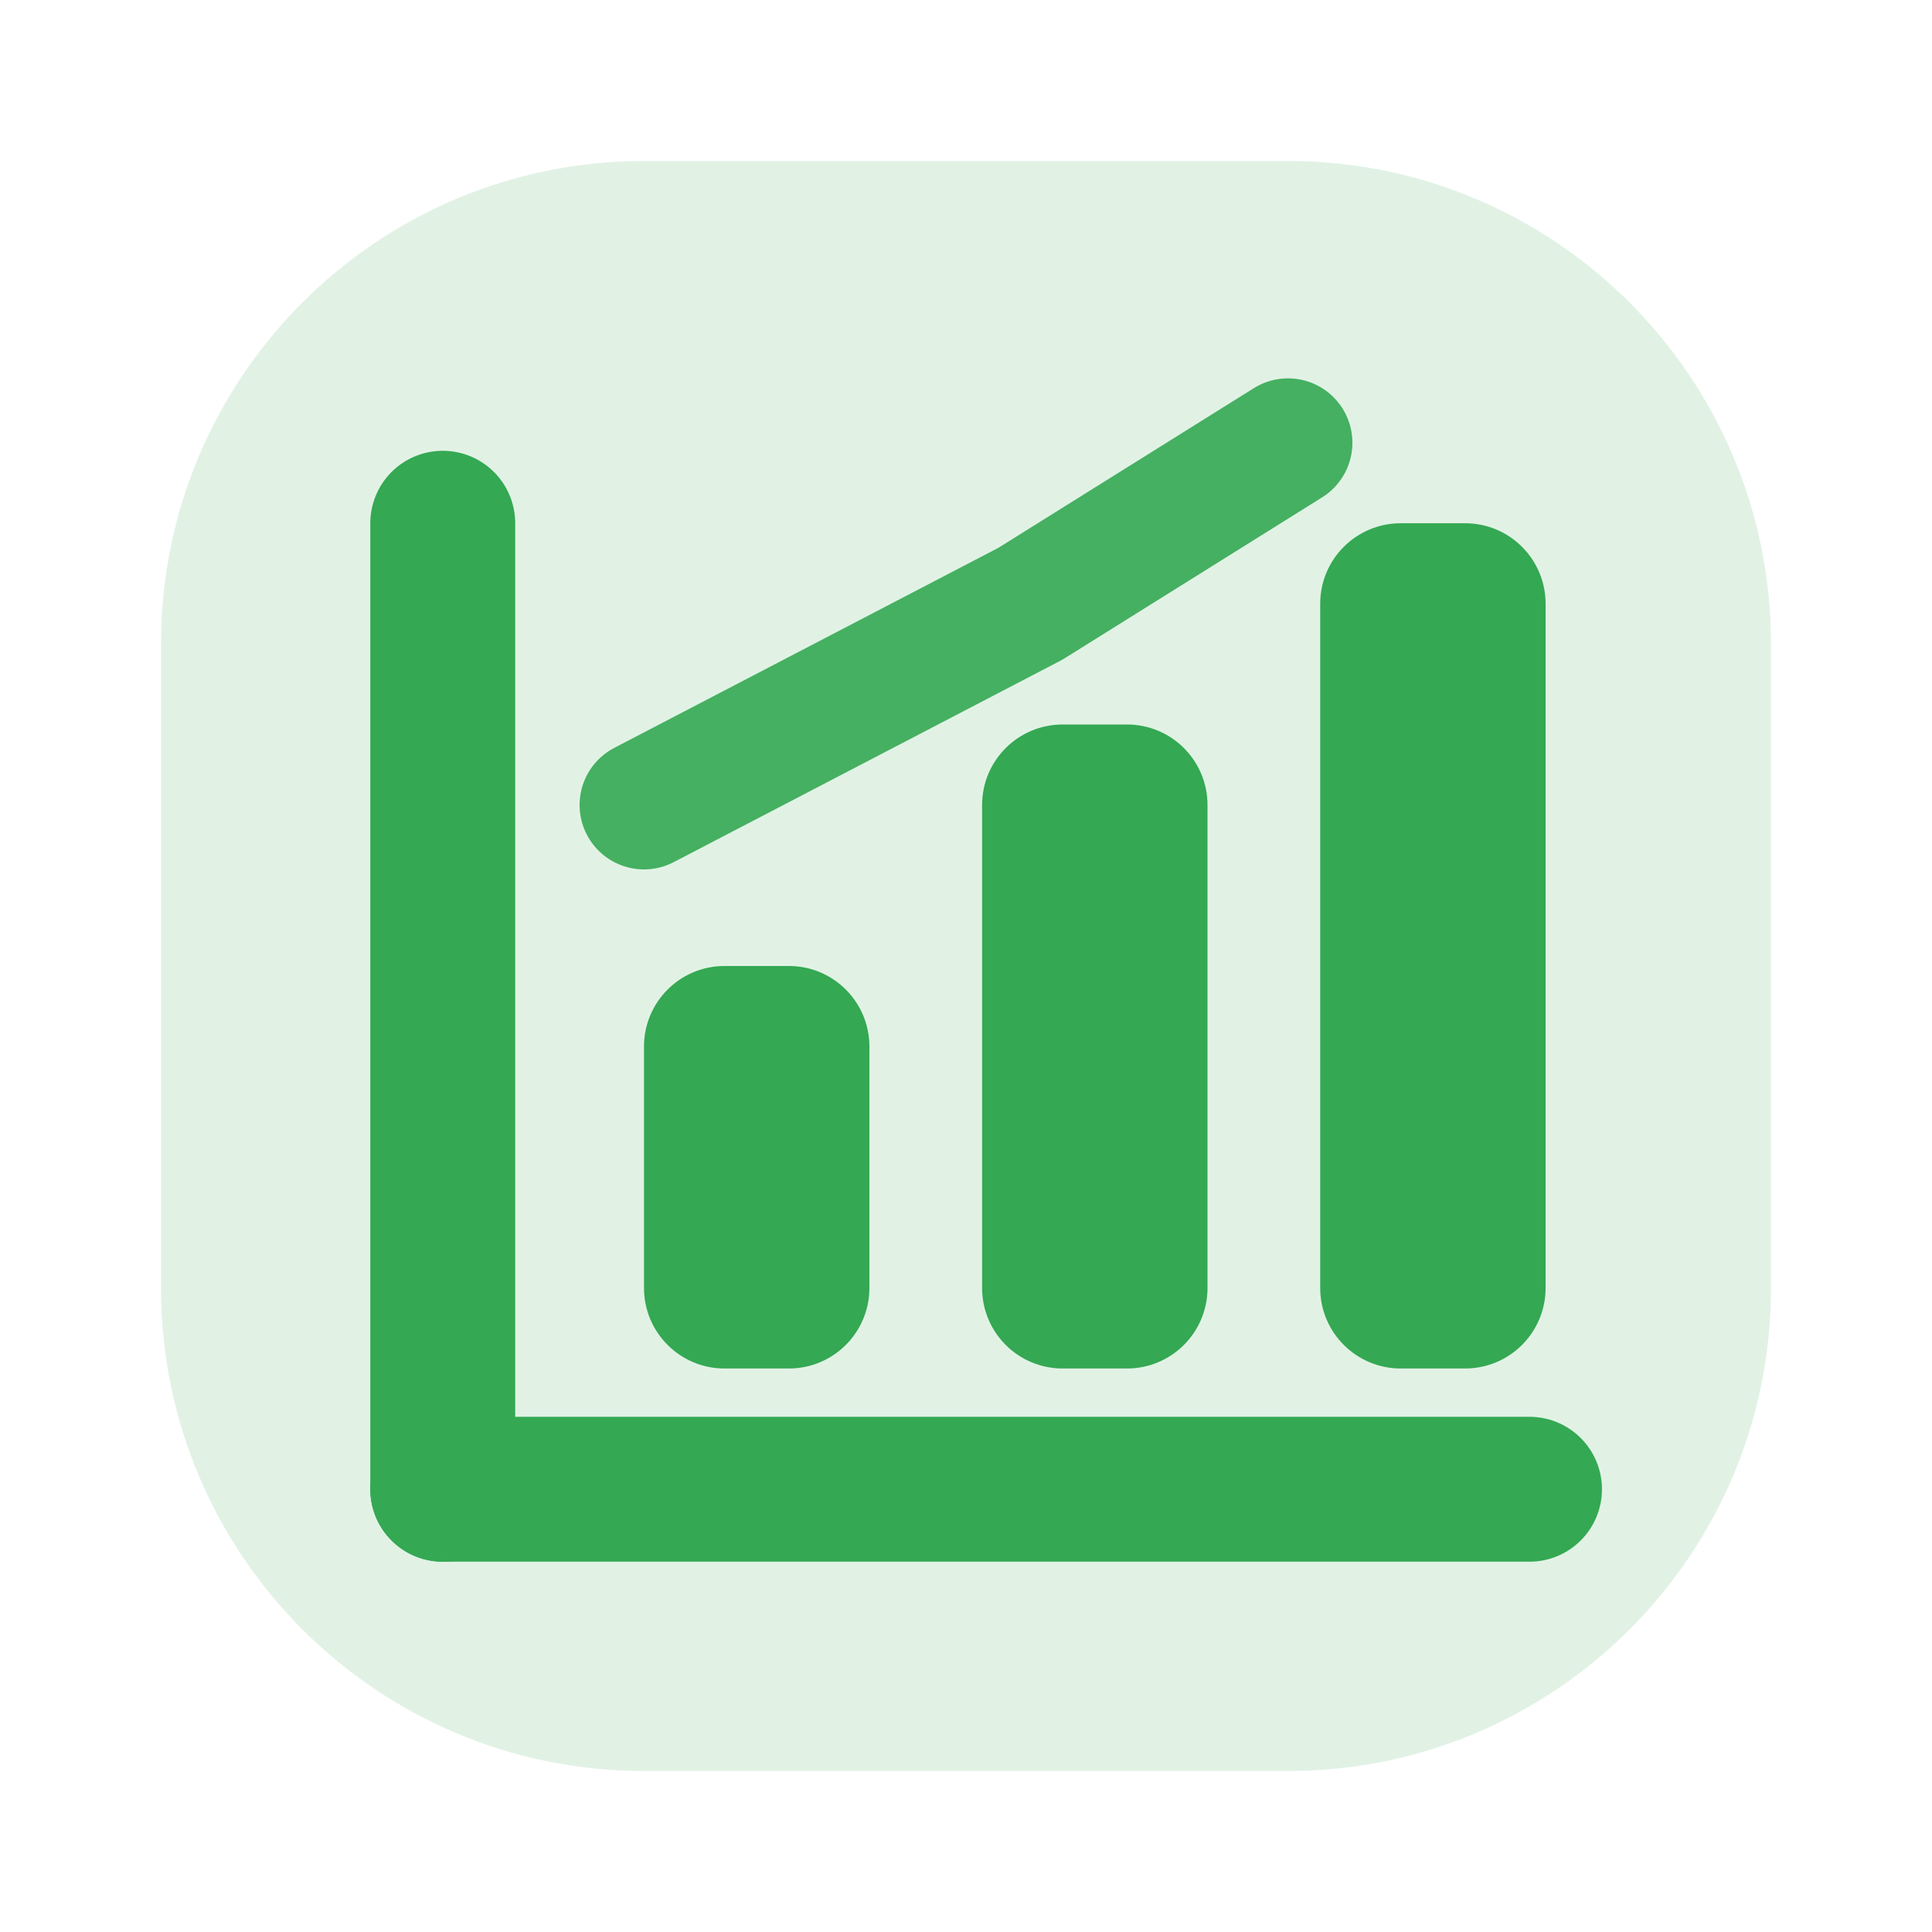
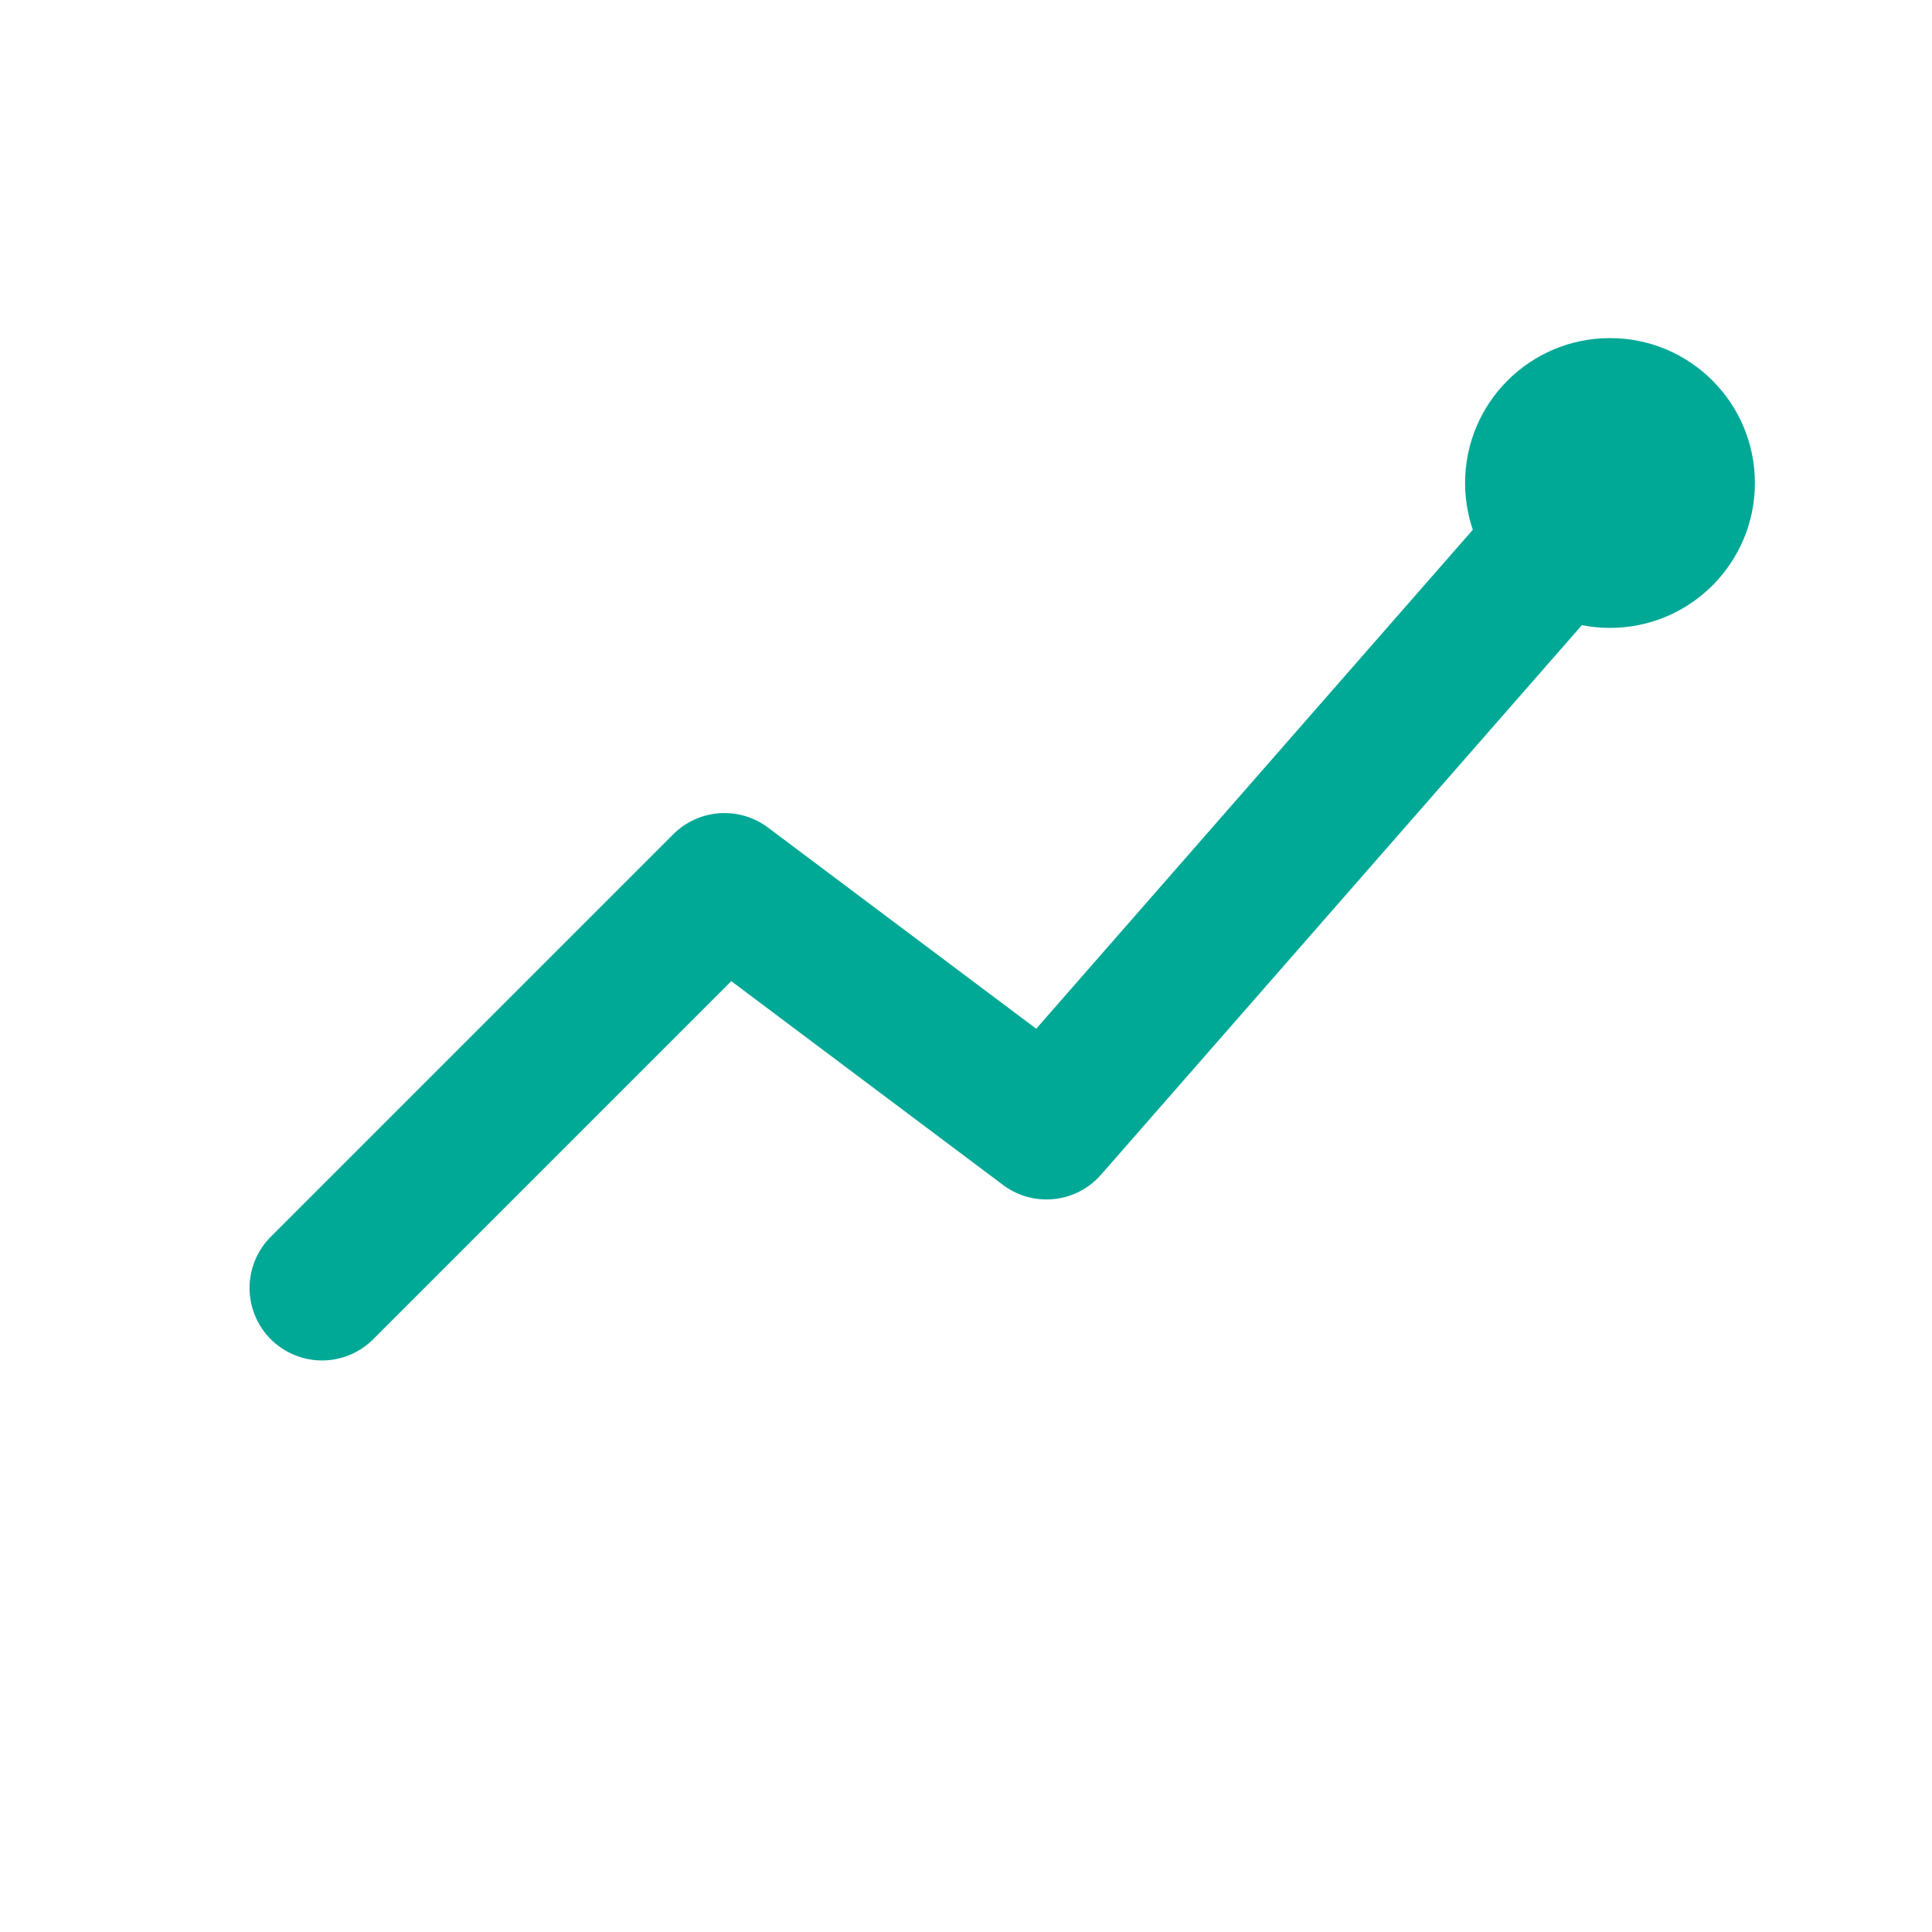
- <svg xmlns="http://www.w3.org/2000/svg" viewBox="0 0 24 24">
-   <rect x="2" y="2" width="20" height="20" rx="6" fill="#34A853" opacity="0.15" />
-   <path d="M5.5 18.5V6.5" stroke="#34A853" stroke-width="1.8" stroke-linecap="round" />
-   <path d="M5.5 18.5H19" stroke="#34A853" stroke-width="1.8" stroke-linecap="round" />
-   <rect x="8" y="12" width="2.8" height="5" rx="1" fill="#34A853" />
-   <rect x="12.2" y="9" width="2.8" height="8" rx="1" fill="#34A853" />
-   <rect x="16.4" y="6.5" width="2.8" height="10.5" rx="1" fill="#34A853" />
-   <path d="M8 10L12.8 7.5L16 5.5" stroke="#34A853" stroke-width="1.6" stroke-linecap="round" stroke-linejoin="round" opacity="0.9" />
+ <svg xmlns="http://www.w3.org/2000/svg" width="24" height="24" viewBox="0 0 24 24" fill="none" role="img" aria-label="آیکون نمودار هفتگی و ماهانه" style="color:#00A896">
+   <path d="M4 16L9 11L13 14L20 6" stroke="currentColor" stroke-width="1.8" stroke-linecap="round" stroke-linejoin="round" />
+   <circle cx="20" cy="6" r="1.8" fill="currentColor" />
</svg>
